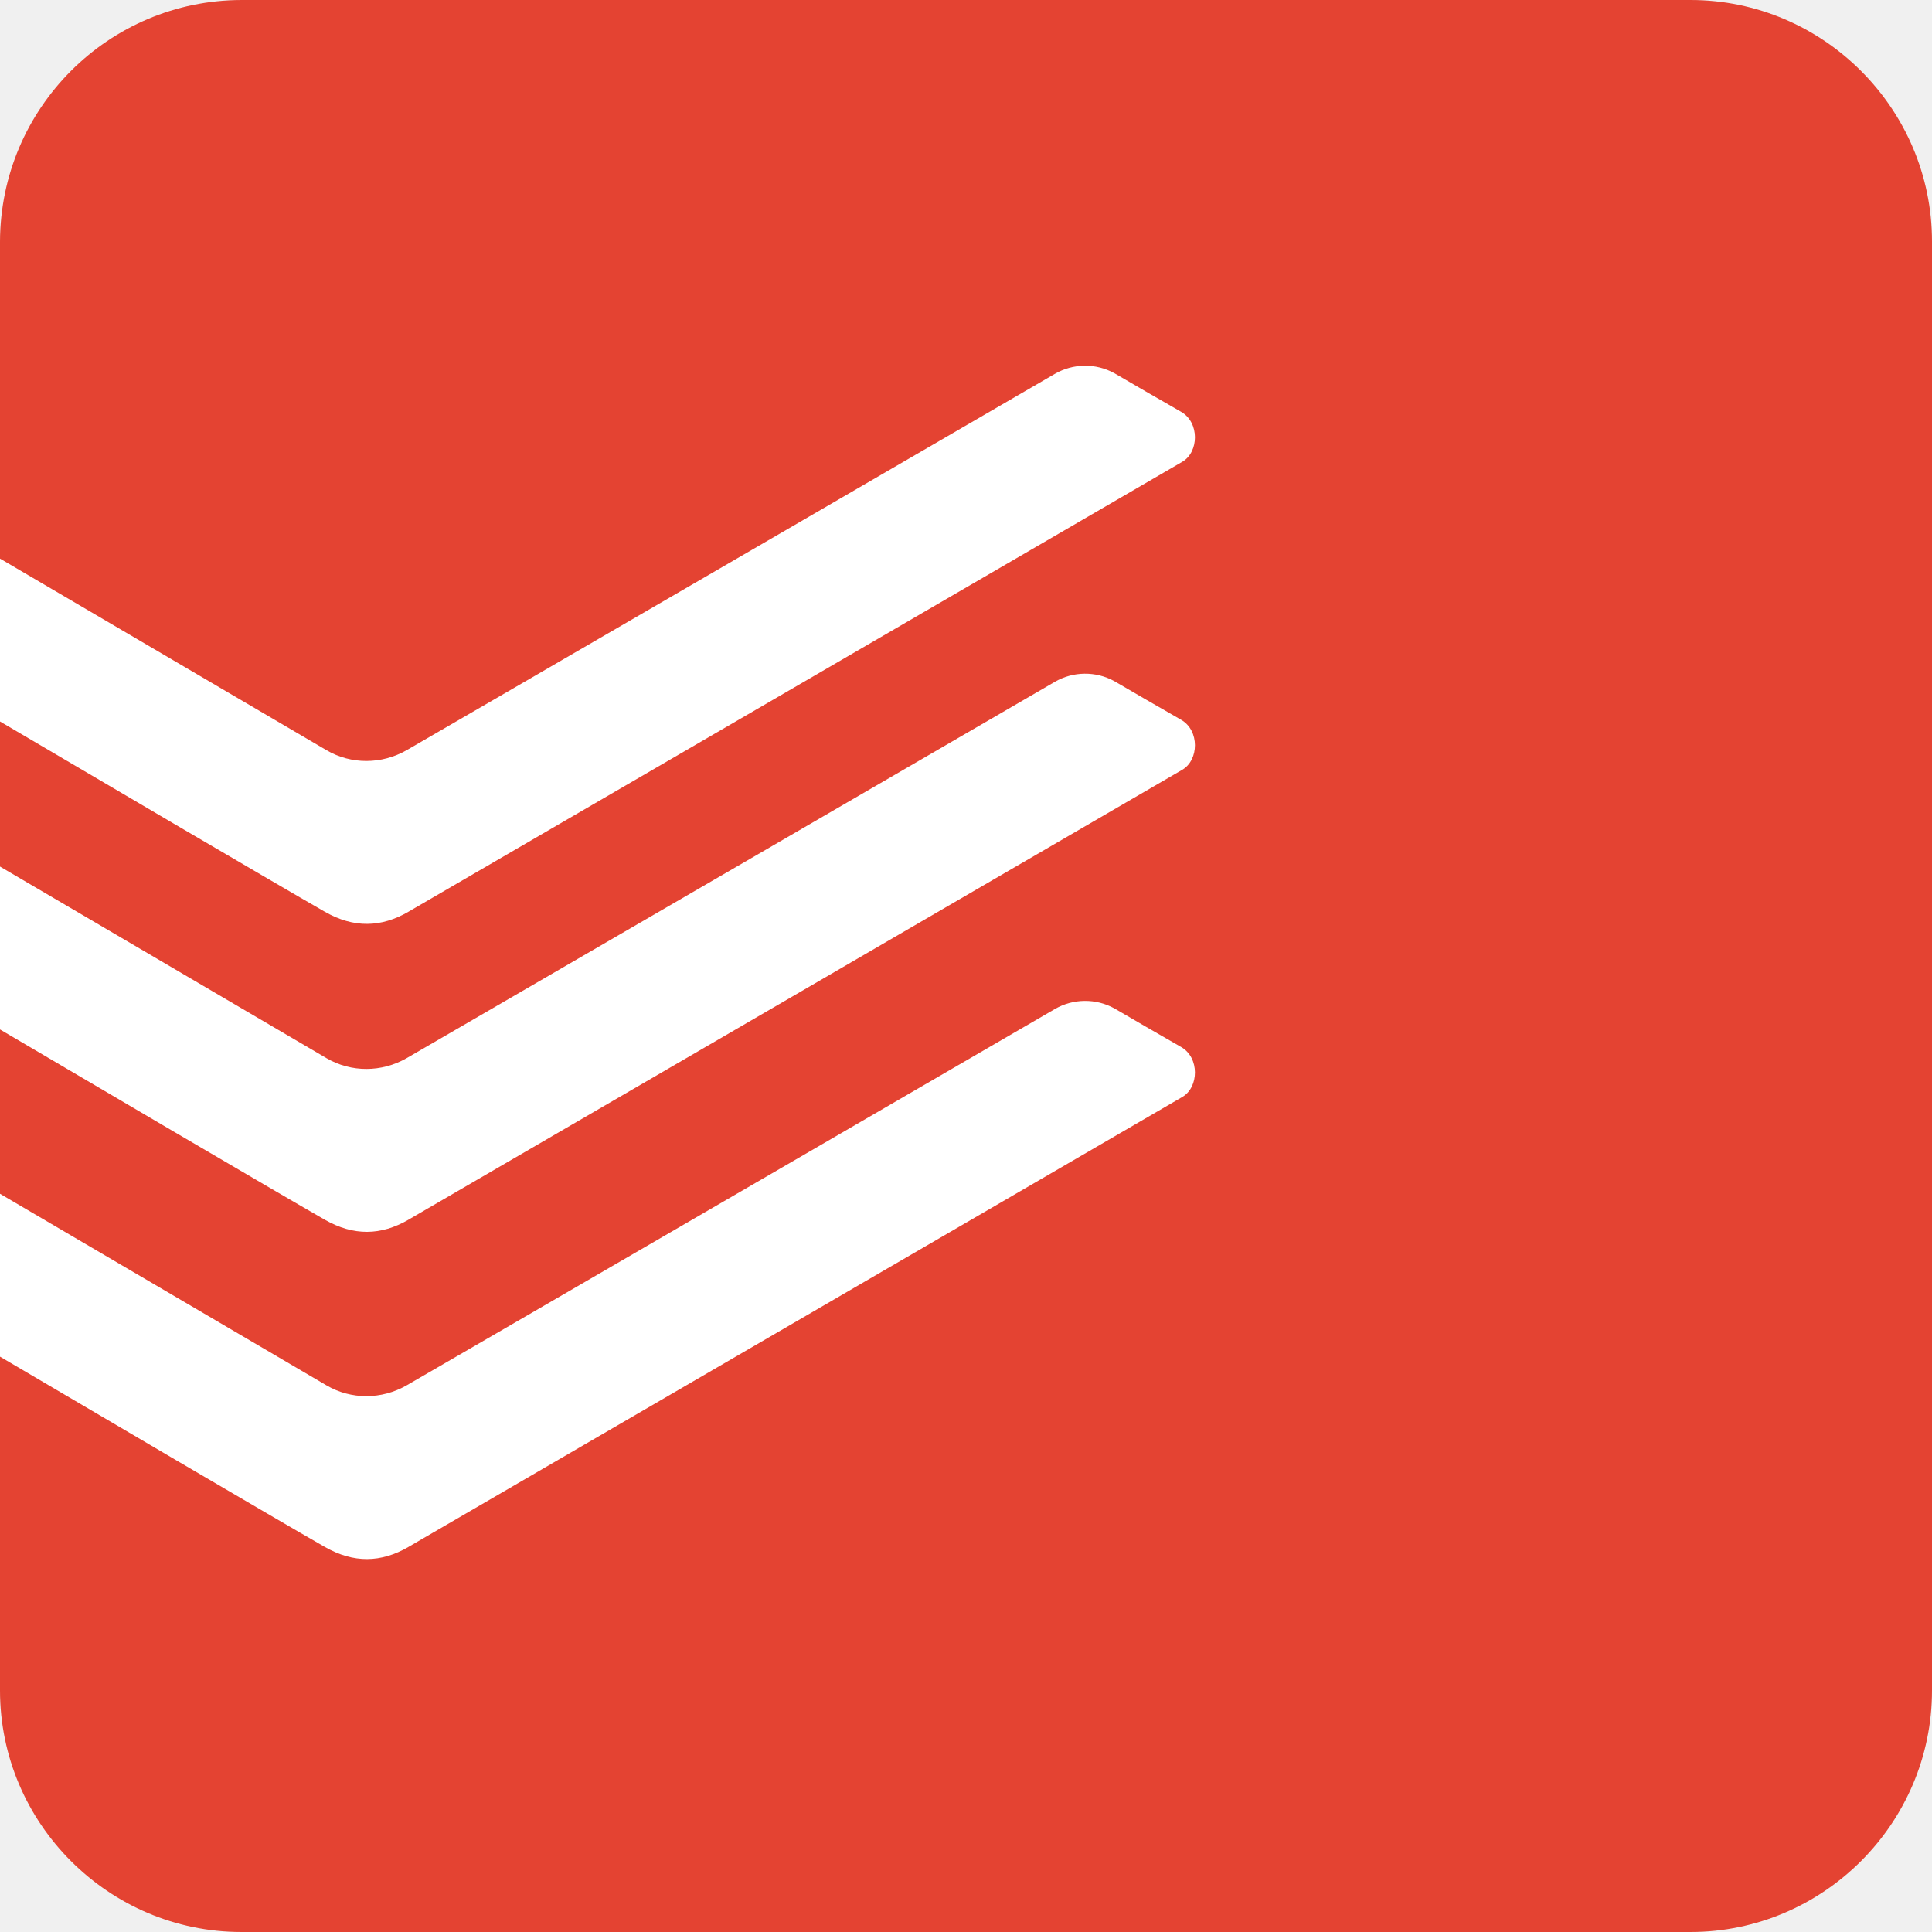
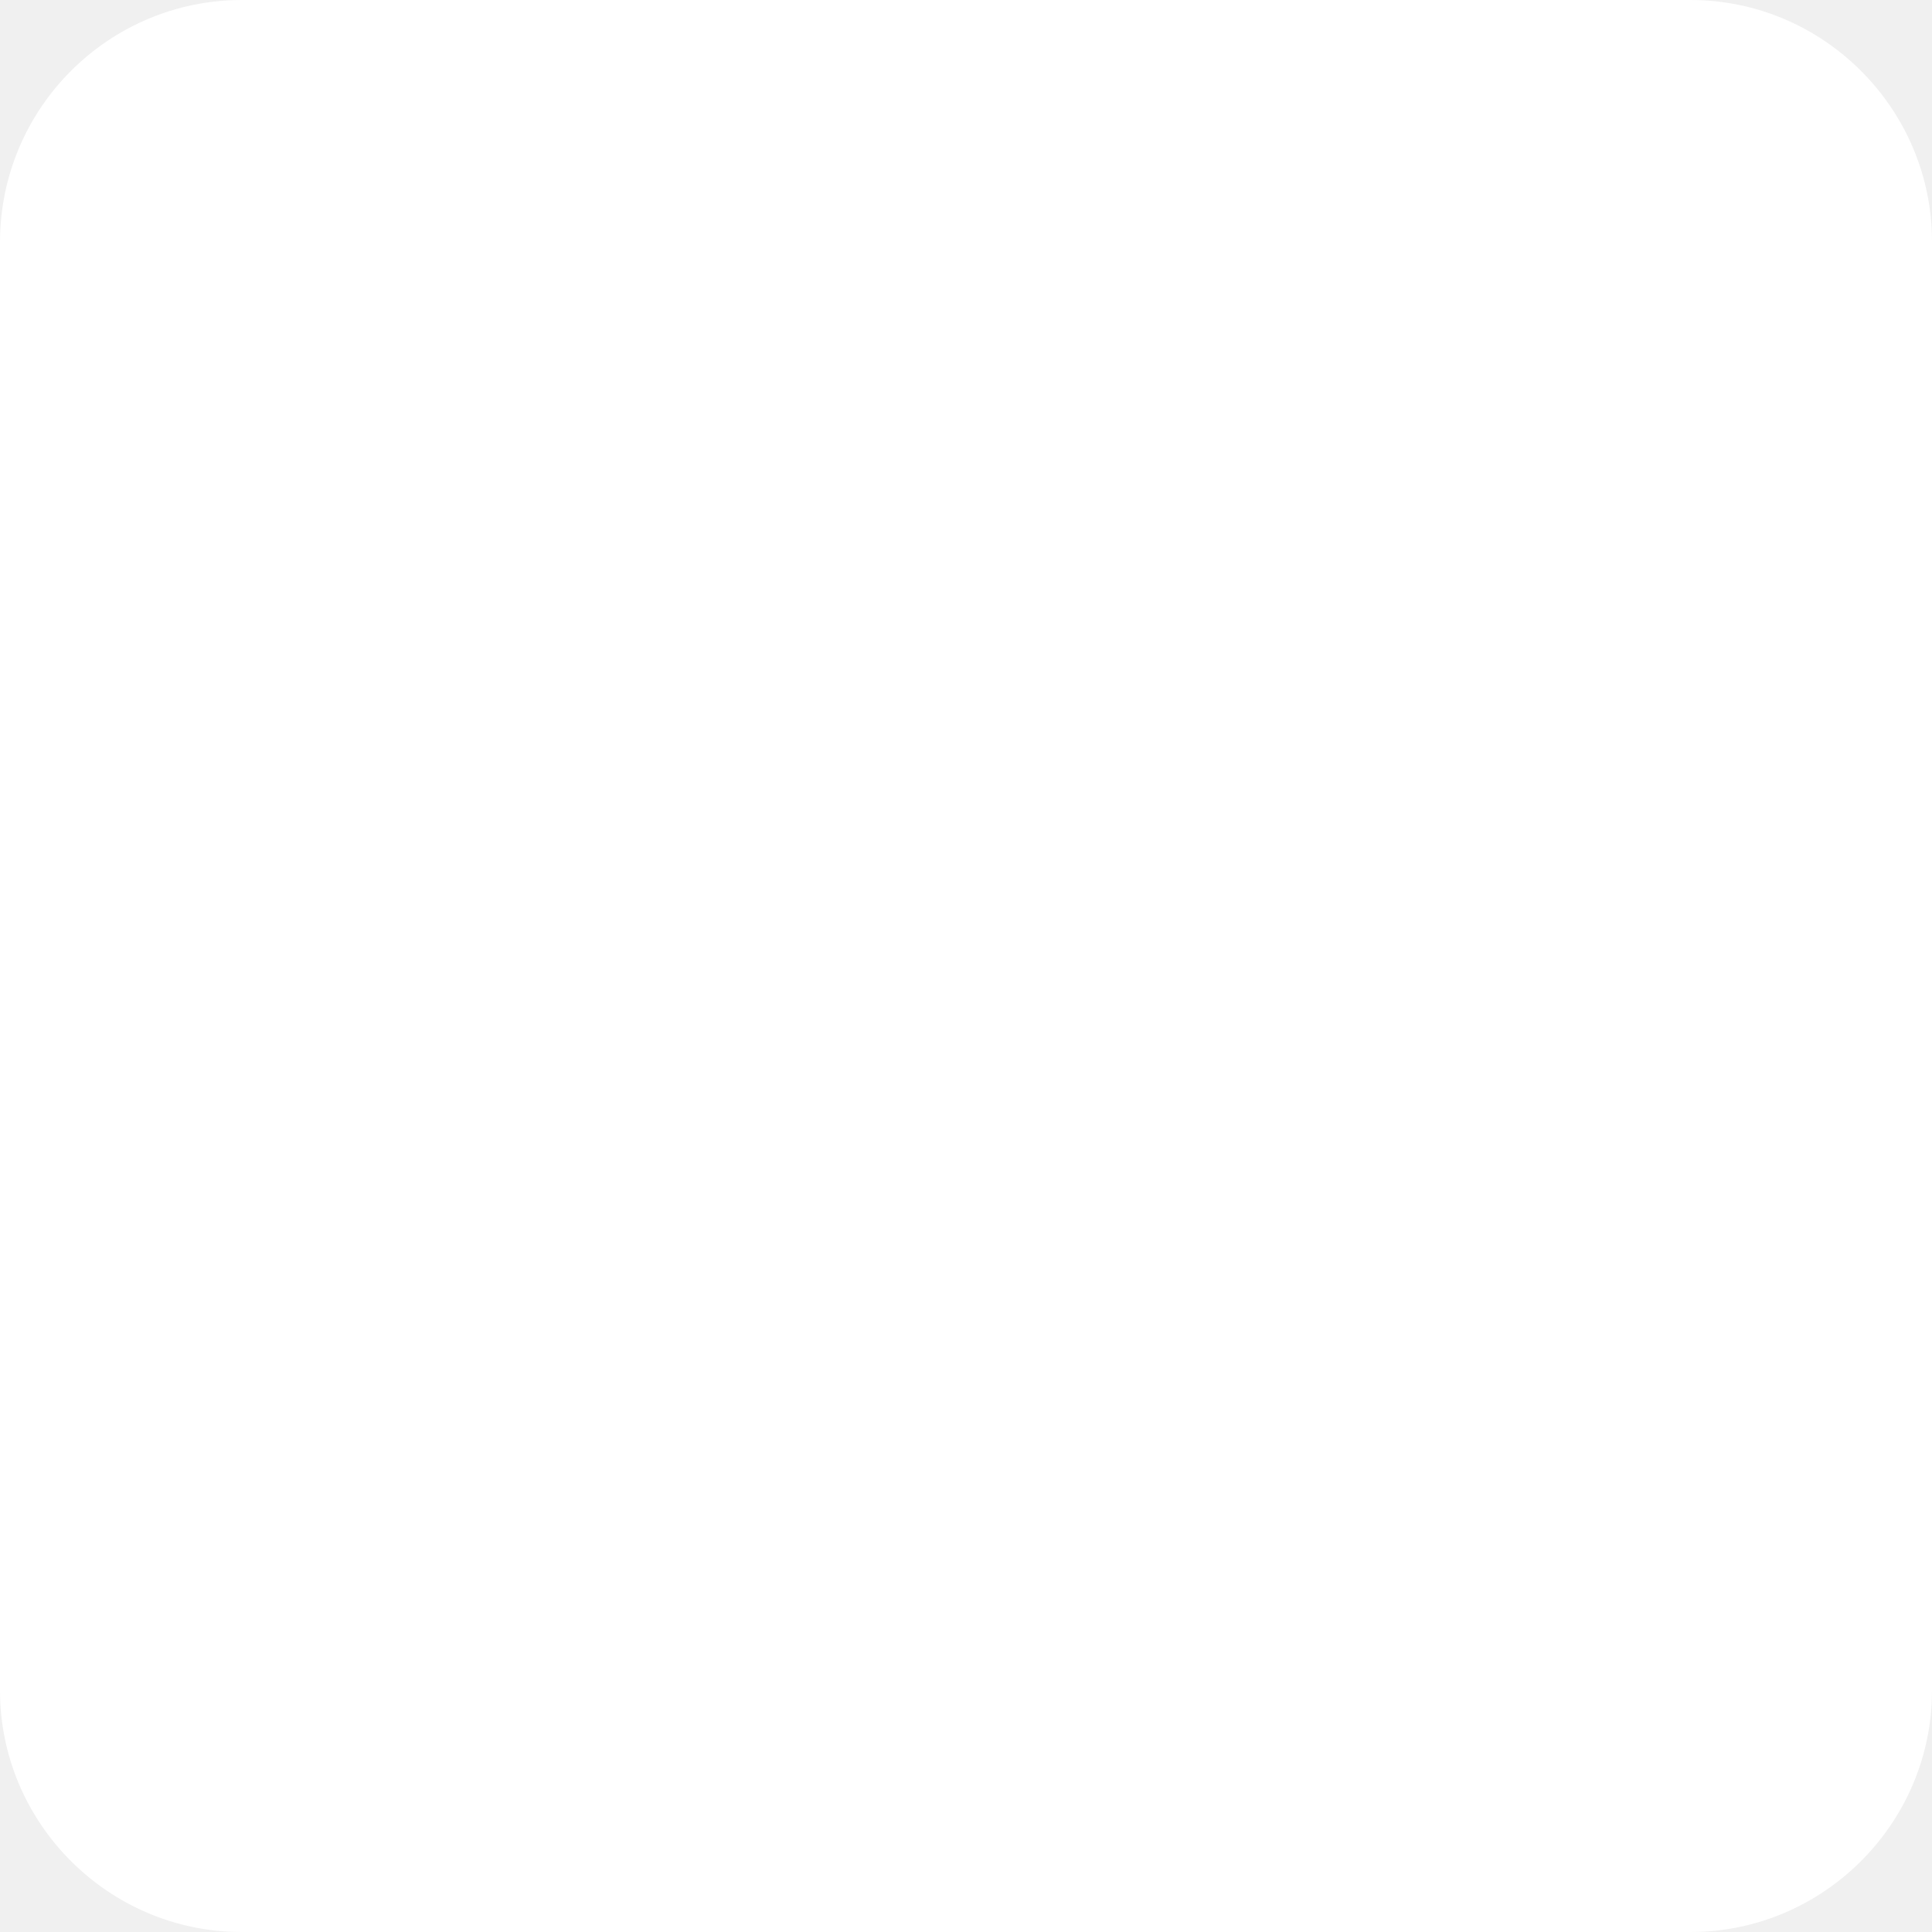
<svg xmlns="http://www.w3.org/2000/svg" width="32" height="32" viewBox="0 0 256 256" version="1.1" preserveAspectRatio="xMidYMid">
  <g>
-     <path d="M224.002,0 L31.998,0 C14.358,0.039 0.061,14.337 0,32 L0,224 C0,241.6 14.397,256 31.998,256 L224.002,256 C241.603,256 256,241.6 256,224 L256,32 C256,14.4 241.603,0 224.002,0" fill="#E44332" />
+     <path d="M224.002,0 L31.998,0 C14.358,0.039 0.061,14.337 0,32 L0,224 C0,241.6 14.397,256 31.998,256 L224.002,256 C241.603,256 256,241.6 256,224 L256,32 C256,14.4 241.603,0 224.002,0" fill="#fff" />
    <path d="M54.133,120.802 C58.596,118.196 154.476,62.477 156.668,61.186 C158.86,59.911 158.979,55.99 156.508,54.571 C154.054,53.16 149.391,50.482 147.662,49.454 C145.192,48.096 142.191,48.132 139.755,49.55 C138.528,50.267 56.604,97.849 53.87,99.411 C50.578,101.292 46.537,101.324 43.27,99.411 L0,74.018 L0,95.601 C10.521,101.802 36.718,117.2 43.062,120.826 C46.848,122.978 50.475,122.931 54.141,120.802" fill="#FFFFFF" />
    <path d="M54.133,161.609 C58.596,159.003 154.476,103.284 156.668,101.993 C158.86,100.718 158.979,96.797 156.508,95.378 C154.054,93.967 149.391,91.289 147.662,90.261 C145.192,88.903 142.191,88.939 139.755,90.357 C138.528,91.074 56.604,138.655 53.87,140.218 C50.578,142.099 46.537,142.13 43.27,140.218 L0,114.825 L0,136.408 C10.521,142.609 36.718,158.007 43.062,161.633 C46.848,163.785 50.475,163.737 54.141,161.609" fill="#FFFFFF" />
    <path d="M54.133,204.967 C58.596,202.36 154.476,146.641 156.668,145.35 C158.86,144.075 158.979,140.154 156.508,138.735 C154.054,137.324 149.391,134.647 147.662,133.618 C145.192,132.26 142.191,132.296 139.755,133.714 C138.528,134.431 56.604,182.013 53.87,183.575 C50.578,185.456 46.537,185.488 43.27,183.575 L0,158.182 L0,179.765 C10.521,185.966 36.718,201.364 43.062,204.99 C46.848,207.142 50.475,207.095 54.141,204.967" fill="#FFFFFF" />
  </g>
</svg>
